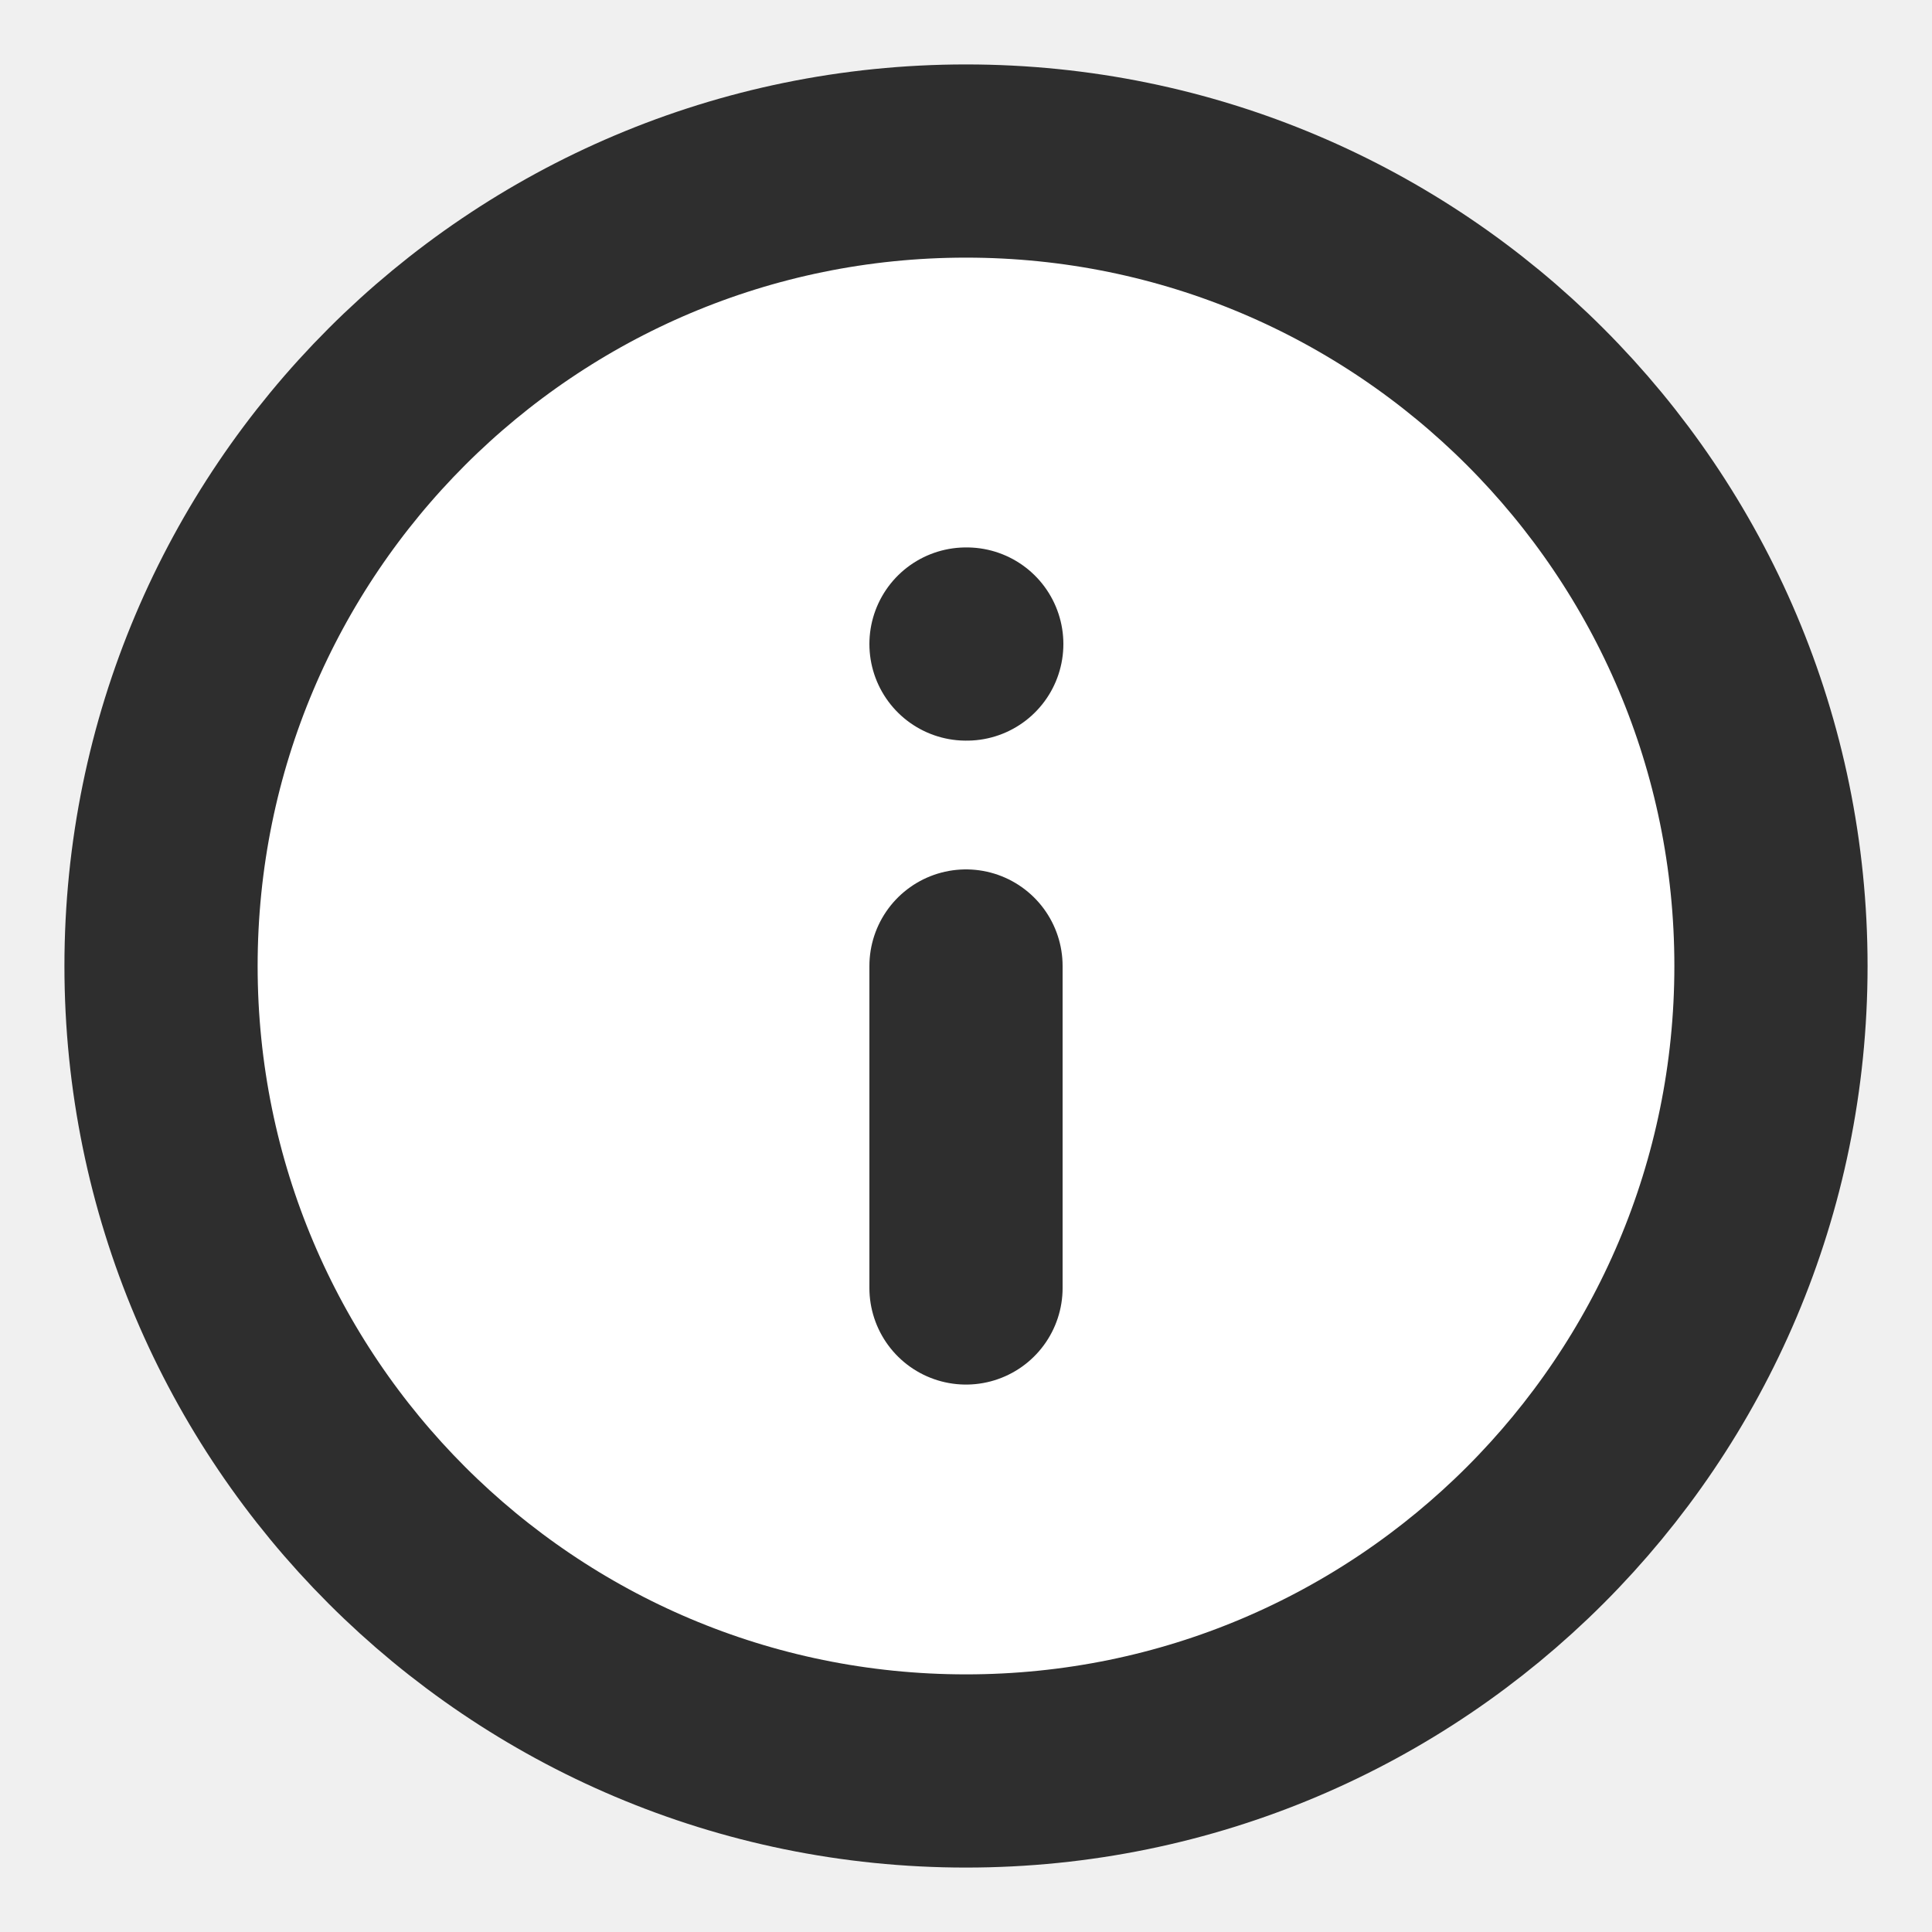
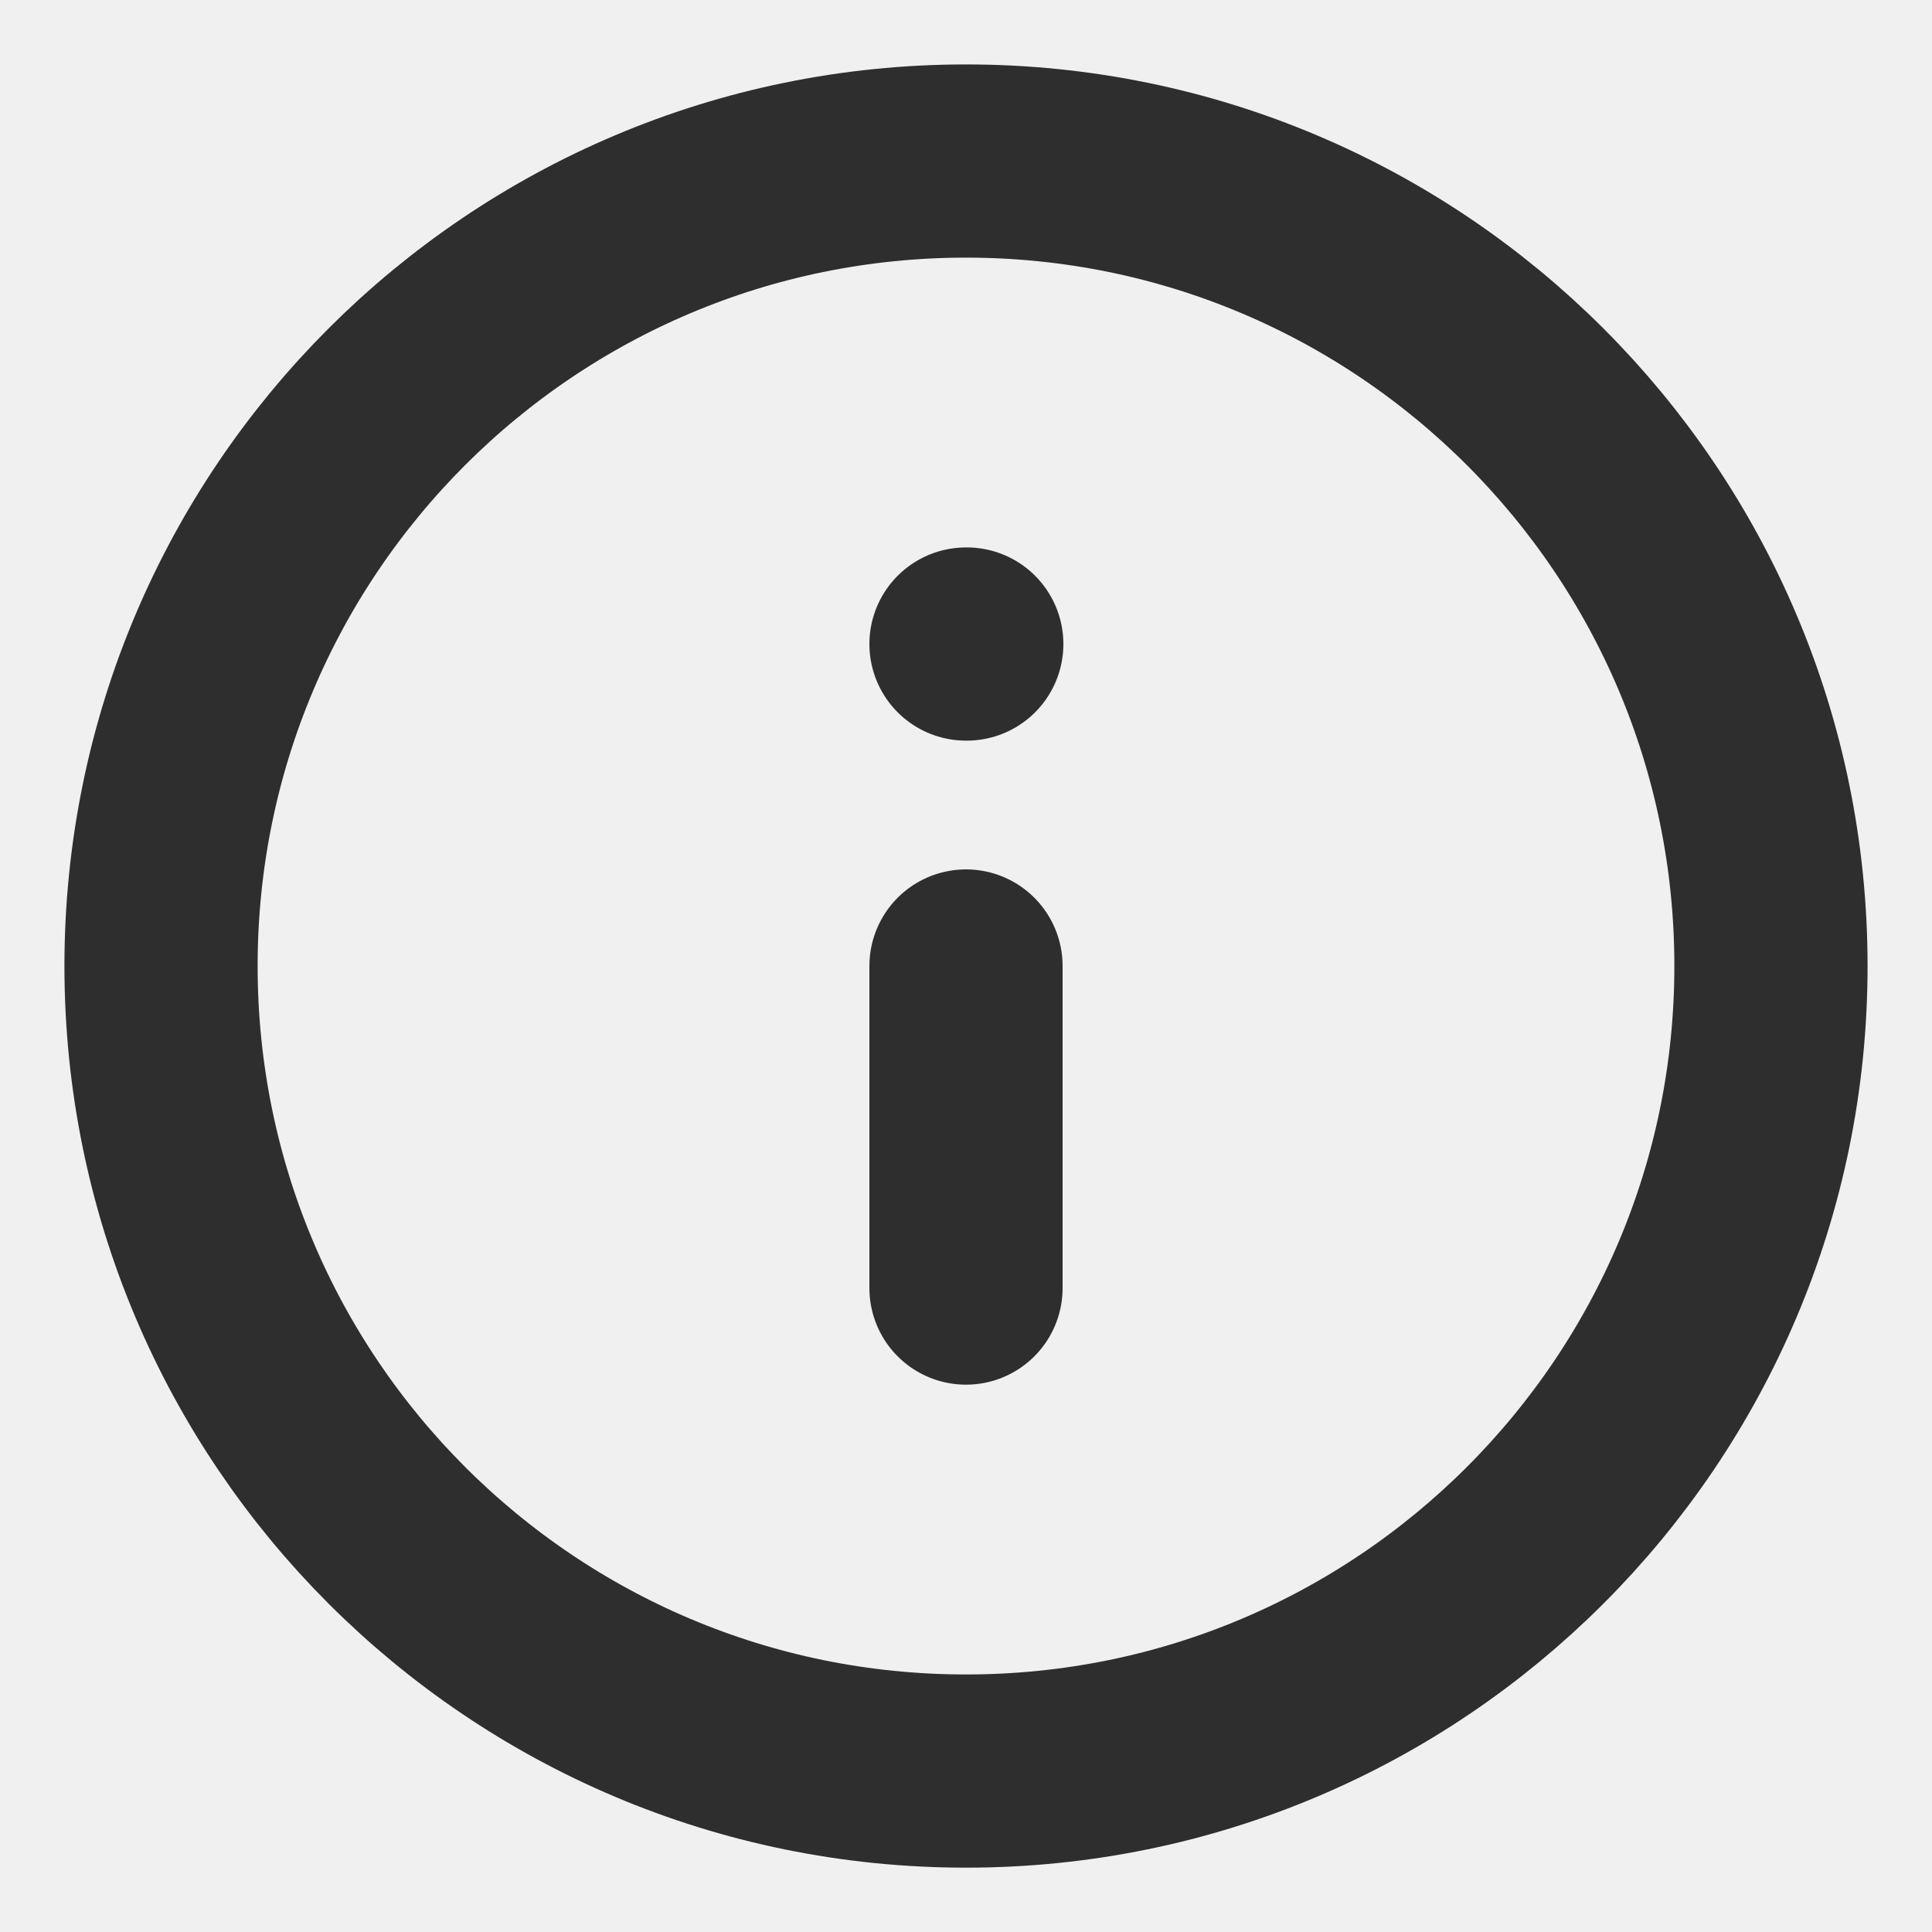
- <svg xmlns="http://www.w3.org/2000/svg" fill="none" height="20" viewBox="0 0 20 20" width="20">
-   <g clip-path="url(#clip0_24_1207)">
-     <path d="M10 13.333V10M10 6.667H10.008M18.333 10C18.333 14.602 14.602 18.333 10 18.333C5.397 18.333 1.667 14.602 1.667 10C1.667 5.398 5.397 1.667 10 1.667C14.602 1.667 18.333 5.398 18.333 10Z" fill="white" stroke="#2E2E2E" stroke-linecap="round" stroke-linejoin="round" stroke-width="2" />
+ <svg xmlns="http://www.w3.org/2000/svg" width="20" height="20" viewBox="0 0 20 20" fill="none">
+   <g clip-path="url(#clip0_858_4978)">
+     <path d="M10 13.334V10M10 6.667H10.008M18.333 10C18.333 14.603 14.602 18.334 10 18.334C5.398 18.334 1.667 14.603 1.667 10C1.667 5.398 5.398 1.667 10 1.667C14.602 1.667 18.333 5.398 18.333 10Z" stroke="#2E2E2E" stroke-width="2" stroke-linecap="round" stroke-linejoin="round" />
  </g>
  <defs>
-     <clipPath id="clip0_24_1207">
-       <rect fill="white" height="20" width="20" />
+     <clipPath id="clip0_858_4978">
+       <rect width="20" height="20" fill="white" />
    </clipPath>
  </defs>
</svg>
